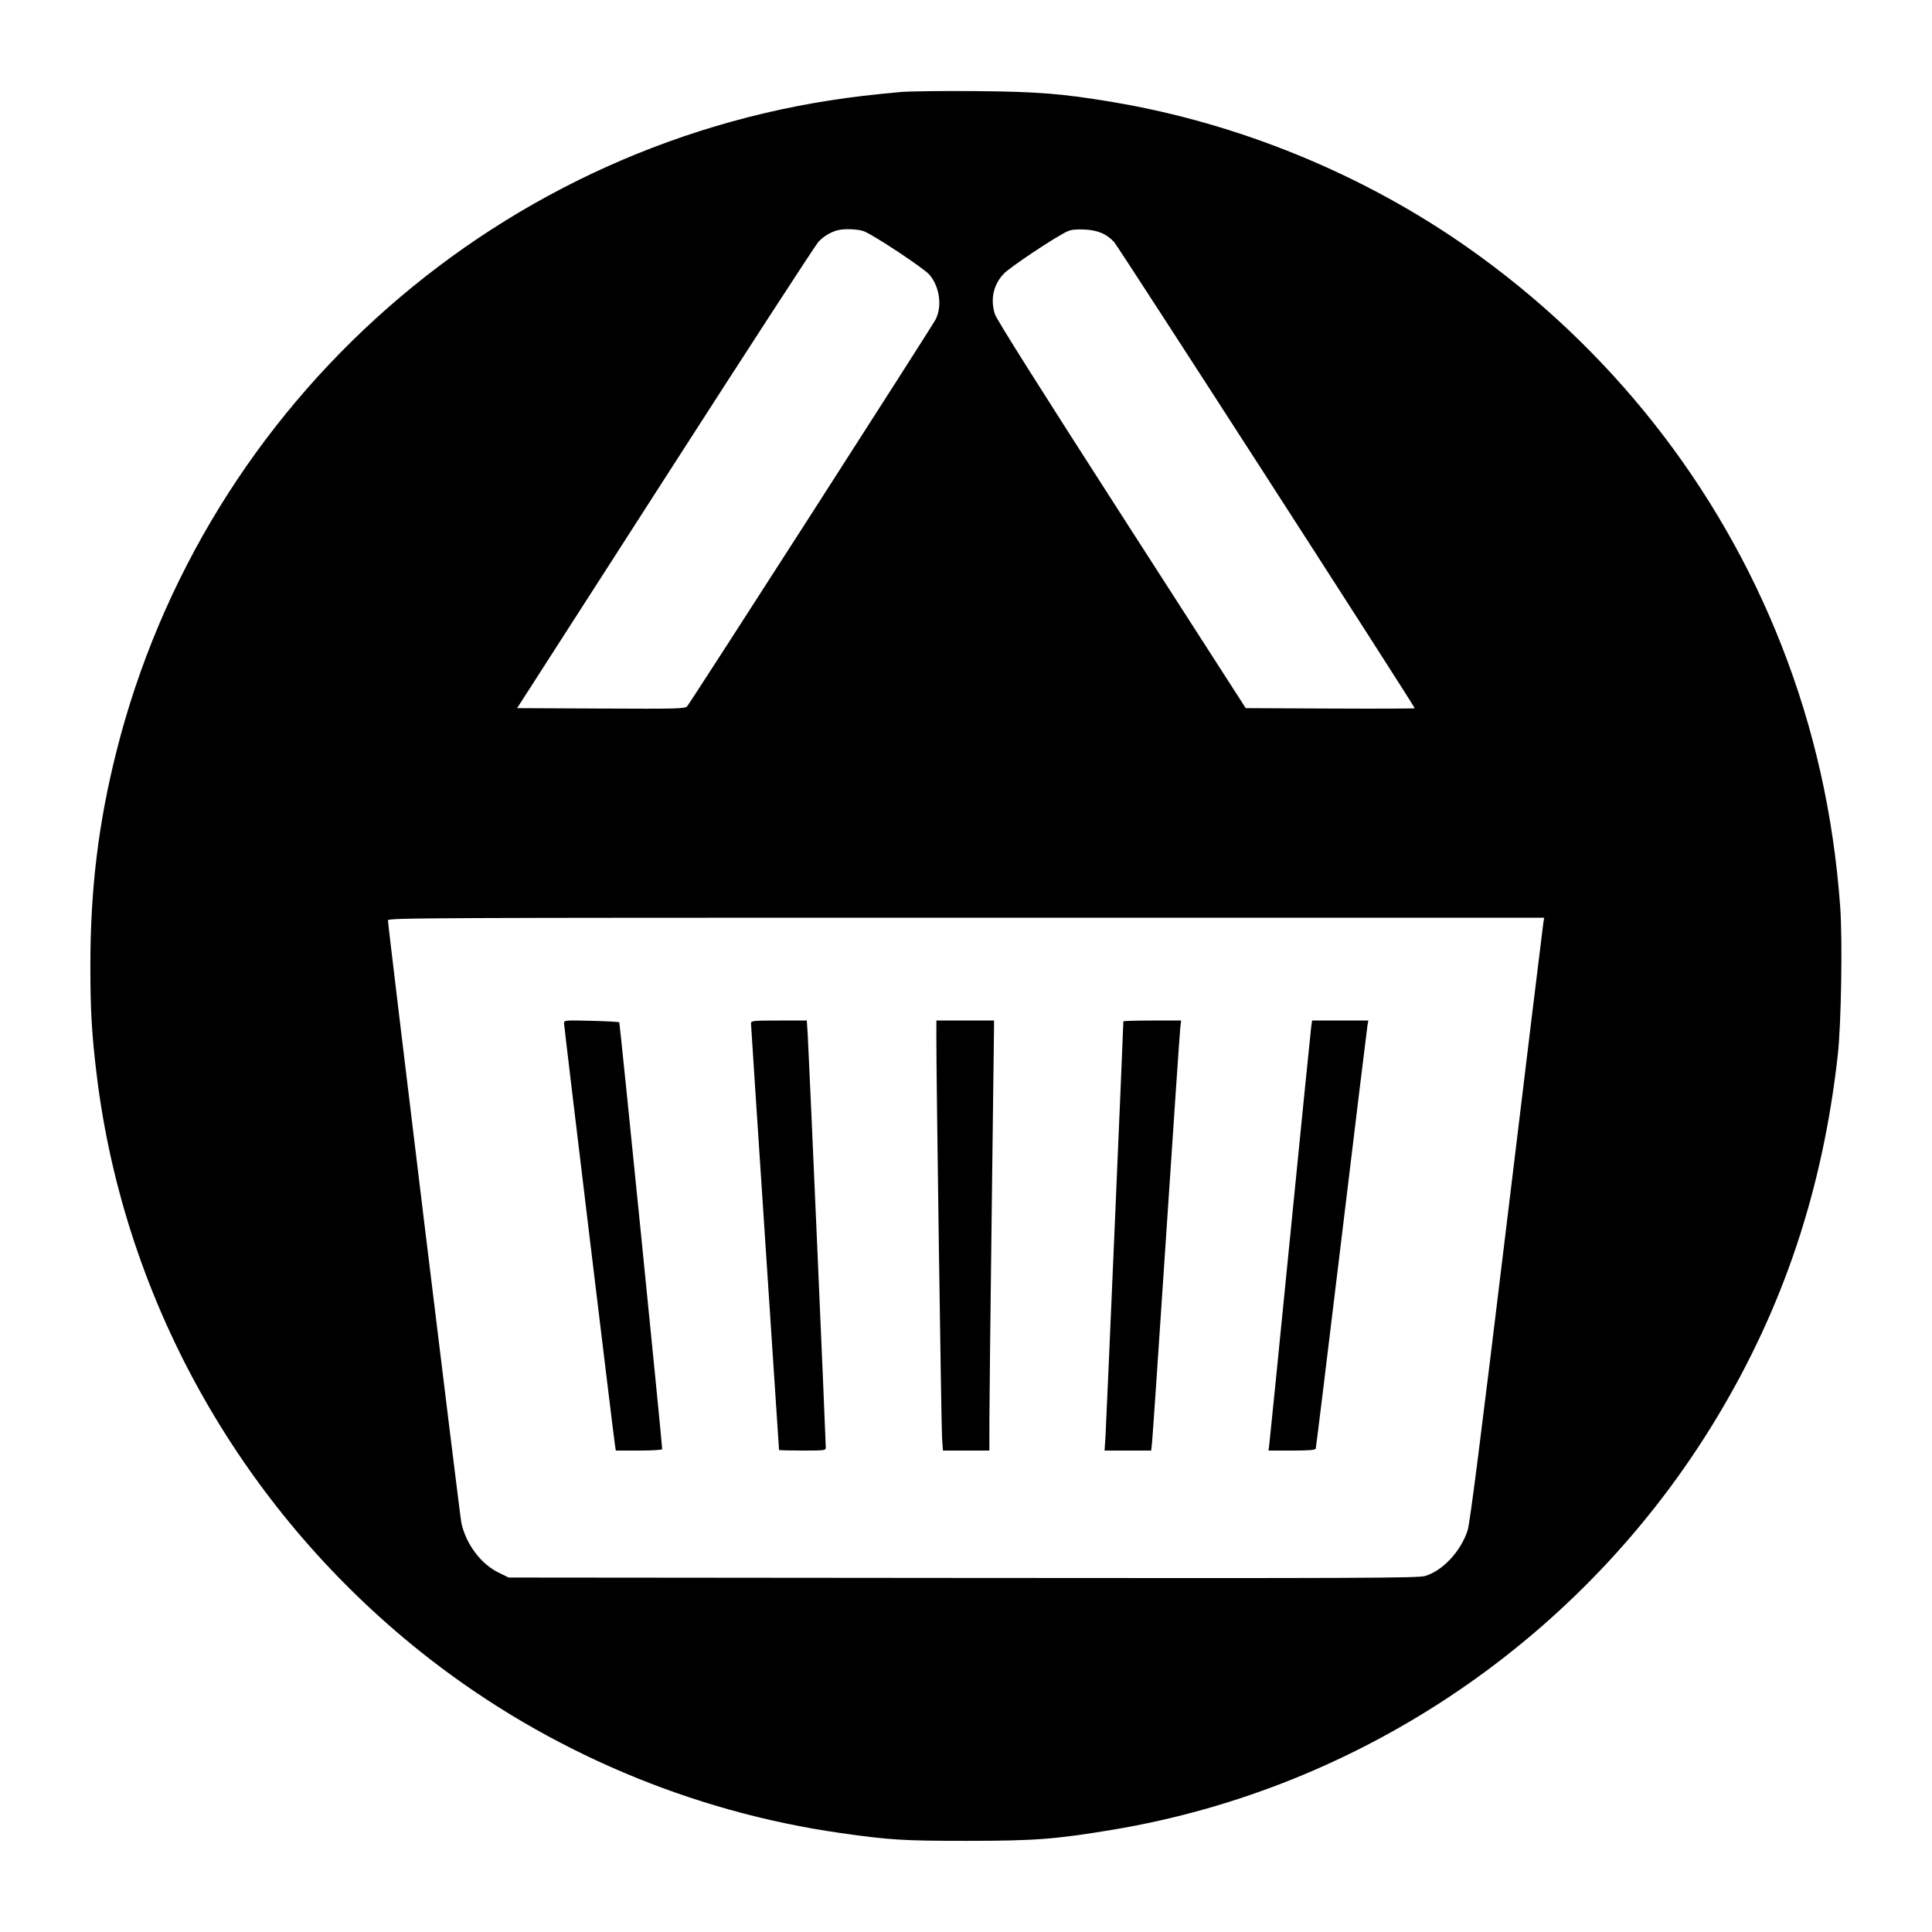
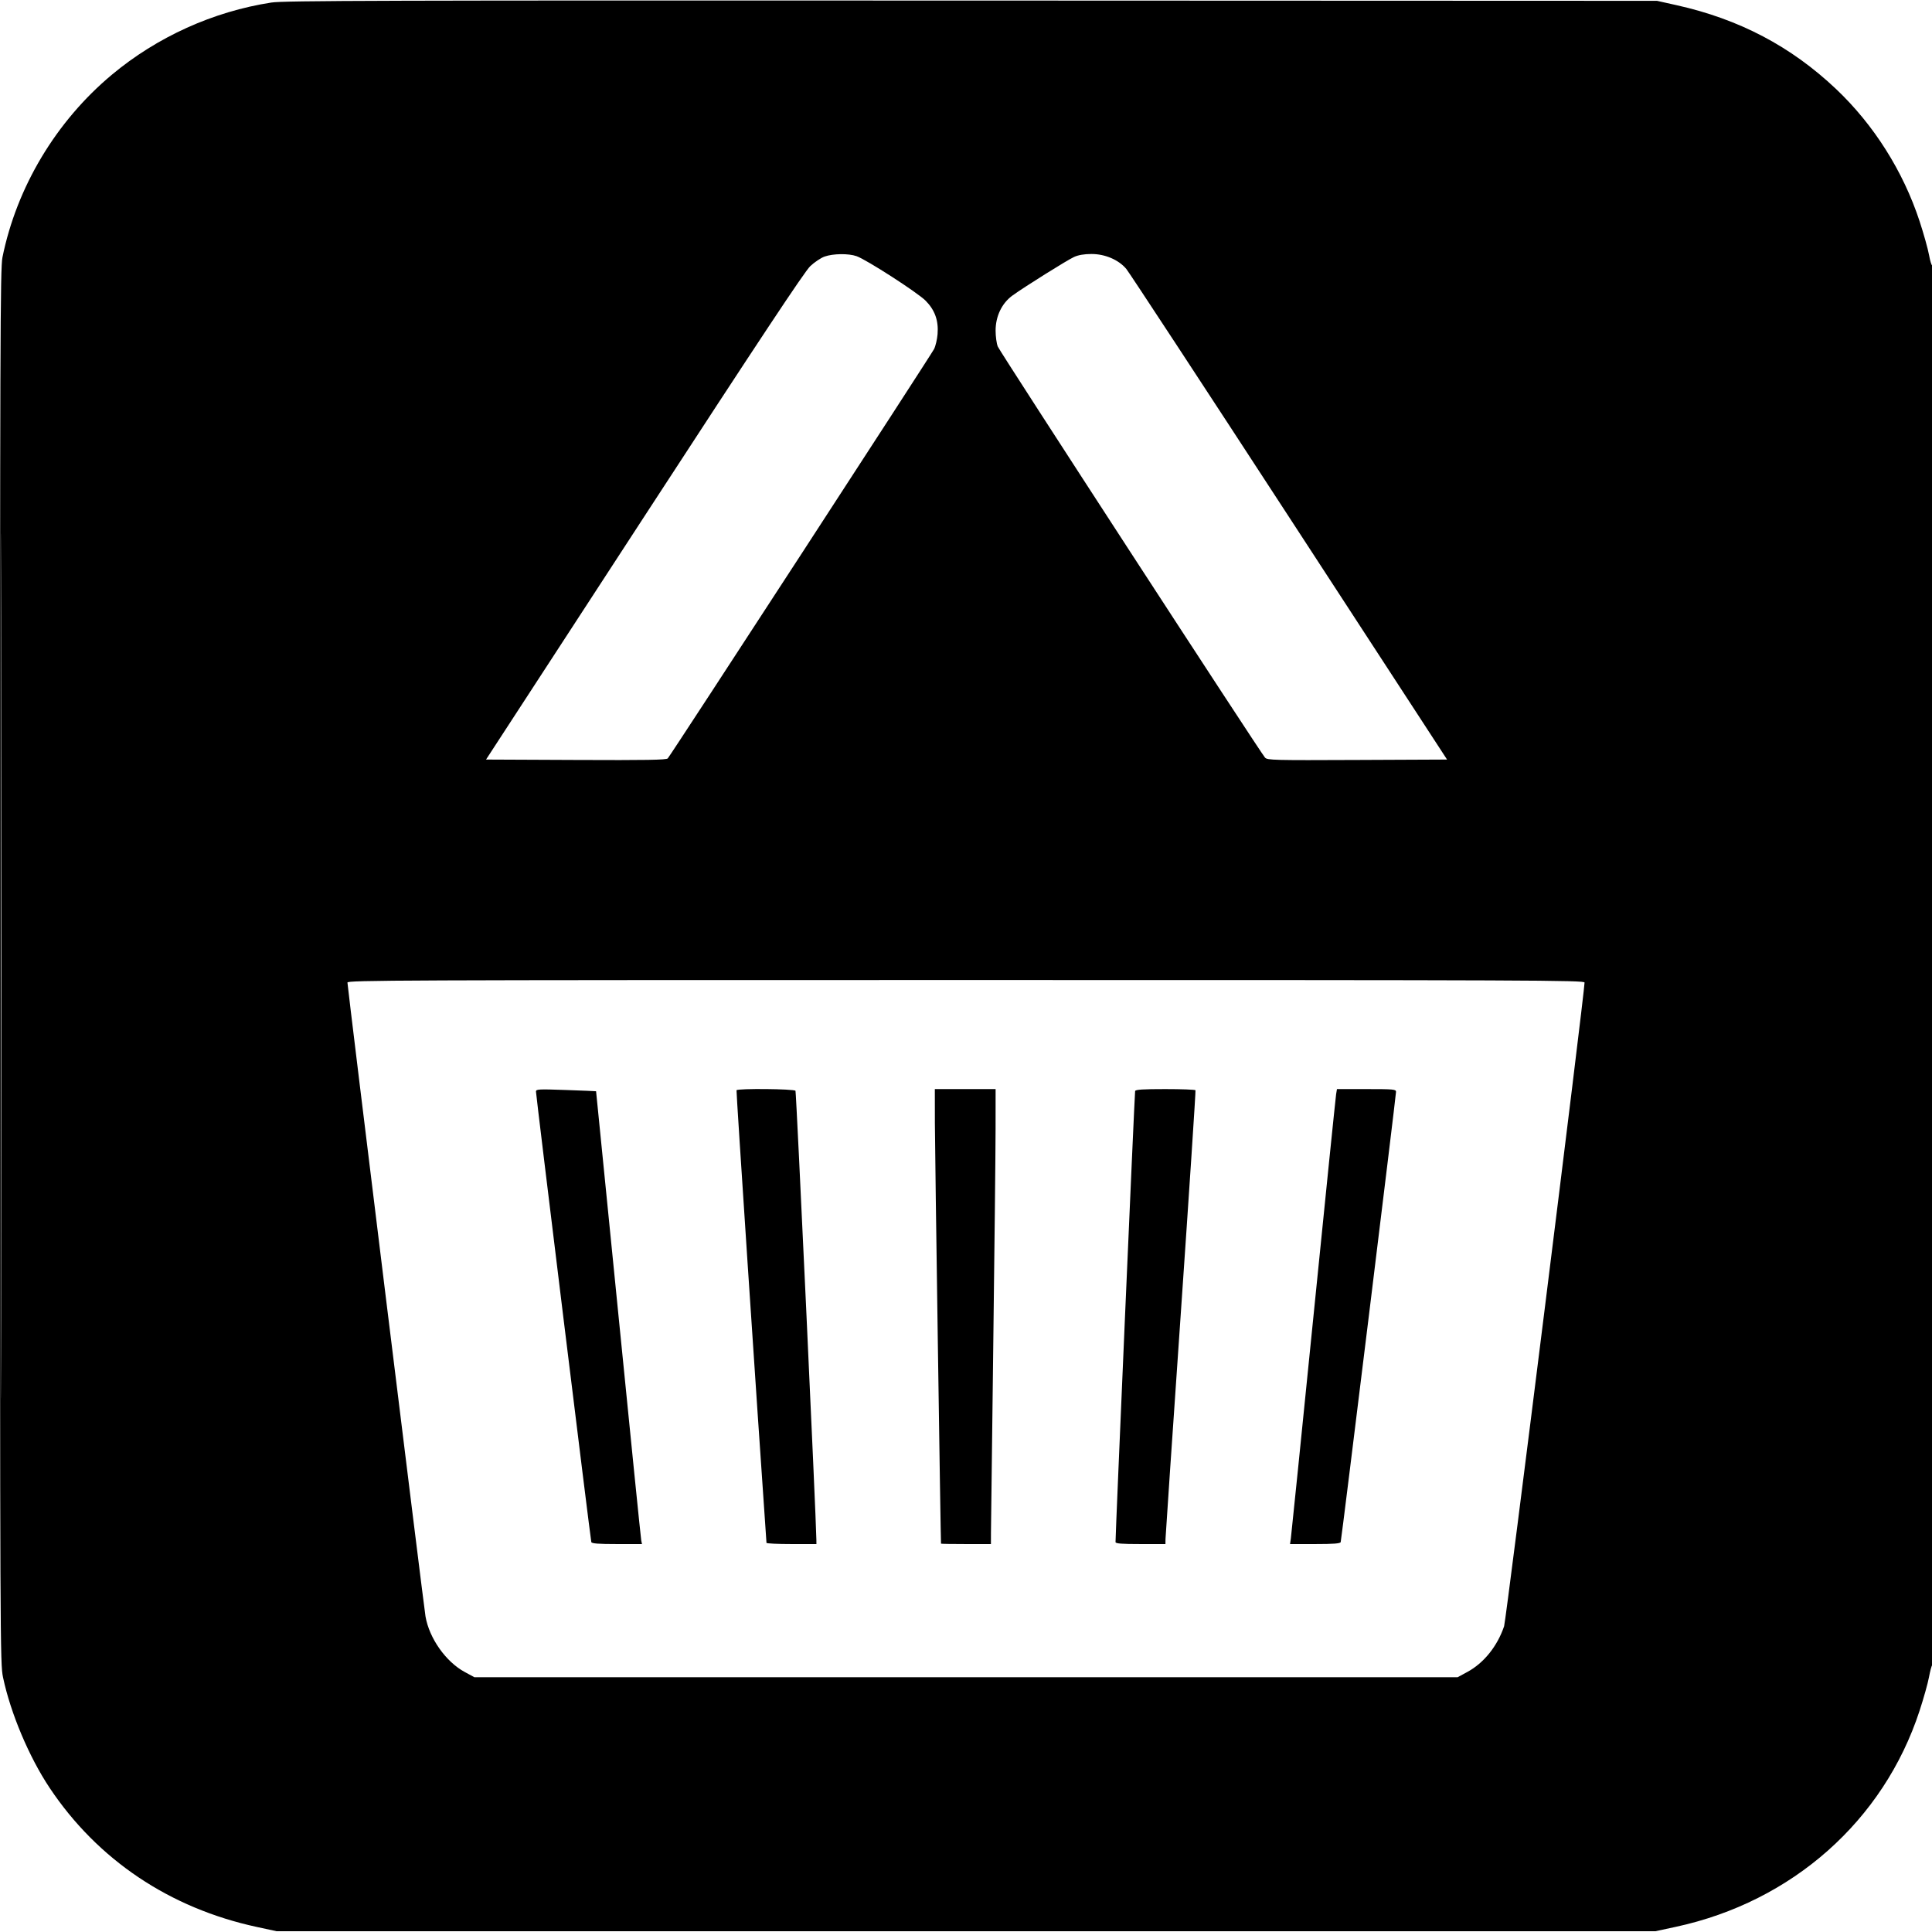
<svg xmlns="http://www.w3.org/2000/svg" width="1240" height="1240">
-   <path d="M578 59.057c-5.775.494-16.575 1.607-24 2.474-231.204 27-422.729 195.351-479.435 421.424C63.107 528.635 58 570.885 58 620c0 28.282.893 43.74 4.014 69.5C79.868 836.839 156.99 972.311 275.5 1064.509c76.185 59.27 168.04 98.258 263.699 111.925 31.555 4.509 40.508 5.066 81.301 5.061 43.58-.005 56.936-1.02 93.5-7.103 160.455-26.697 302.797-123.628 387.515-263.891 43.119-71.388 68.388-147.006 78.028-233.501 2.203-19.763 3.074-73.945 1.529-95.157-4.279-58.756-16.701-114.109-37.555-167.343-40.279-102.824-110.421-191.734-201.834-255.843-66.956-46.956-146.614-79.58-227.403-93.132-32.555-5.461-48.14-6.705-88.28-7.046-20.625-.176-42.225.085-48 .578m-41.006 88.877c-4.44 1.351-8.417 3.815-11.671 7.231-1.748 1.834-45.985 69.935-98.305 151.335l-95.129 148 53.769.259c50.218.241 53.877.142 55.406-1.5 2.002-2.151 156.951-243.383 159.406-248.171 4.355-8.495 2.625-21.112-3.948-28.791-3.419-3.995-34.813-24.85-41.806-27.771-3.803-1.589-13.391-1.909-17.722-.592m148.063.577c-7.391 3.338-36.783 22.907-40.792 27.158-6.696 7.101-8.719 16.195-5.762 25.899.986 3.238 28.899 47.521 81.27 128.932l79.768 124 54.23.259c29.826.142 54.229.054 54.229-.195 0-1.255-190.397-296.528-192.994-299.3-4.866-5.195-10.487-7.547-19.006-7.952-5.291-.252-8.514.101-10.943 1.199M249 590.686c0 3.755 46.11 382.183 47.132 386.814 2.979 13.505 12.44 26.195 23.64 31.709l6.686 3.291 291.492.257c257.113.226 292.103.079 296.67-1.249 11.197-3.255 22.856-15.706 27.301-29.156 1.485-4.494 8.228-57.372 25.058-196.5 12.664-104.694 23.27-191.814 23.569-193.602l.543-3.25H620.045C272.701 589 249 589.108 249 590.686m113 65.996c0 1.855 31.325 261.318 32.605 270.068l.622 4.25h14.887c8.322 0 14.886-.403 14.886-.914 0-3.656-27.123-273.542-27.531-273.951-.287-.287-8.385-.716-17.996-.954-16.757-.415-17.473-.354-17.473 1.501m120.001.068c0 .962 4.05 62.888 9 137.612C495.95 869.085 500 930.398 500 930.612c0 .213 6.75.388 15 .388 14.683 0 15-.045 15-2.151 0-4.599-10.987-255.879-11.569-264.599l-.618-9.25h-17.906c-16.388 0-17.907.148-17.906 1.75m118.971 9c-.062 23.807 3.15 249.319 3.66 257l.548 8.25H635l.023-19.75c.013-10.862.677-70.825 1.477-133.25s1.464-115.638 1.477-118.25L638 655h-37l-.028 10.75M721 655.518c0 3.528-11.06 260.363-11.486 266.732l-.586 8.75h29.928l.571-5.25c.314-2.888 4.389-62.85 9.054-133.25 4.666-70.4 8.732-130.138 9.036-132.75l.552-4.75h-18.535c-10.194 0-18.534.233-18.534.518m120.538 3.732c-.321 2.337-6.41 62.975-13.531 134.75s-13.157 131.962-13.414 133.75l-.467 3.25h14.968c11.087 0 15.076-.324 15.383-1.25.228-.687 7.661-61.325 16.517-134.75s16.355-134.962 16.665-136.75l.564-3.25h-36.1l-.585 4.25" fill="undefined" fill-rule="evenodd" />
+   <path d="M174.177 1.63c-37.345 5.778-73.28 22.036-102.364 46.313-35.787 29.871-61.097 72.119-70.25 117.265-1.404 6.921-1.561 53.339-1.547 455 .015 437.242.058 447.496 1.936 456.388 4.861 23.025 16.735 51.162 29.941 70.947 30.774 46.106 76.975 77.121 132.888 89.207l12.719 2.75h885l13-2.8c74.763-16.105 133.425-68.088 156.519-138.7 2.608-7.975 5.323-17.65 6.032-21.5.71-3.85 1.663-7.428 2.12-7.95 1.062-1.217 1.096-898.833.034-898.176-.438.27-1.384-2.741-2.102-6.691-.718-3.951-3.448-13.708-6.066-21.683-10.547-32.127-29.383-61.936-53.65-84.902C1149.485 29.745 1116.21 12.266 1076 3.313L1063.5.53l-440-.171C244.549.211 182.206.387 174.177 1.63m355.04 163.043c-2.355.834-6.495 3.611-9.199 6.171-3.577 3.388-32.583 47.145-106.494 160.656l-101.577 156 57.732.258c45.37.203 57.983-.011 58.902-1 1.817-1.956 168.927-258.818 170.917-262.713.971-1.9 1.988-6.226 2.259-9.613.693-8.633-1.714-15.384-7.631-21.398-5.071-5.155-37.91-26.341-44.35-28.613-5.15-1.817-15.054-1.696-20.559.252m160.167.24c-4.43 2.012-31.868 19.186-39.578 24.773-6.793 4.923-10.806 13.281-10.806 22.506 0 3.78.636 8.394 1.413 10.253 1.522 3.643 168.762 260.892 171.507 263.813 1.545 1.644 5.391 1.742 59.245 1.5l57.592-.258L827.438 332c-55.726-85.525-102.765-157.239-104.532-159.365-4.873-5.864-13.672-9.639-22.406-9.612-4.663.014-8.374.645-11.116 1.89M.496 620c0 247.225.114 348.362.254 224.75.14-123.613.14-325.888 0-449.5C.61 271.637.496 372.775.496 620M223 630.619c0 2.663 48.973 400.373 50.102 406.881 2.431 14.01 13.037 29.044 25.106 35.588l6.292 3.412h631l6.292-3.412c10.58-5.736 19.244-16.517 23.577-29.334 1.28-3.785 51.631-406.677 51.631-413.131 0-1.495-31.365-1.623-397-1.623-365.189 0-397 .13-397 1.619m121 69.96c0 2.501 35.034 287.718 35.52 289.171.311.931 4.517 1.25 16.468 1.25h16.05l-.469-2.25c-.258-1.237-6.872-66.6-14.696-145.25-7.825-78.65-14.26-143.052-14.3-143.115-.04-.063-8.736-.422-19.323-.798-17.611-.625-19.25-.54-19.25.992m128.714-.829c-.288.534 12.917 199.984 19.234 290.5.028.413 7.252.75 16.052.75h16l-.031-2.75c-.152-13.561-12.887-287.309-13.405-288.146-.78-1.263-37.177-1.603-37.85-.354m127.312 21c.02 16.069 3.698 268.45 3.936 270 .021.138 7.238.25 16.038.25h16l.022-7.25c.012-3.987.677-58.1 1.477-120.25s1.465-124.587 1.478-138.75L639 699h-39l.026 21.75m128.521-20.5c-.32 1.026-12.678 285.454-12.578 289.5.024.947 3.914 1.25 16.031 1.25h16l.048-3.25c.027-1.788 4.458-67.15 9.847-145.25 5.389-78.1 9.616-142.337 9.393-142.75-.223-.413-8.944-.75-19.378-.75-14.304 0-19.069.308-19.363 1.25m129.006 2c-.295 1.788-6.829 65.8-14.519 142.25-7.691 76.45-14.225 140.688-14.52 142.75l-.538 3.75h16.044c11.944 0 16.15-.319 16.462-1.25.499-1.487 35.525-286.46 35.521-289-.003-1.605-1.573-1.75-18.958-1.75h-18.954l-.538 3.25" fill="undefined" fill-rule="evenodd" />
</svg>
